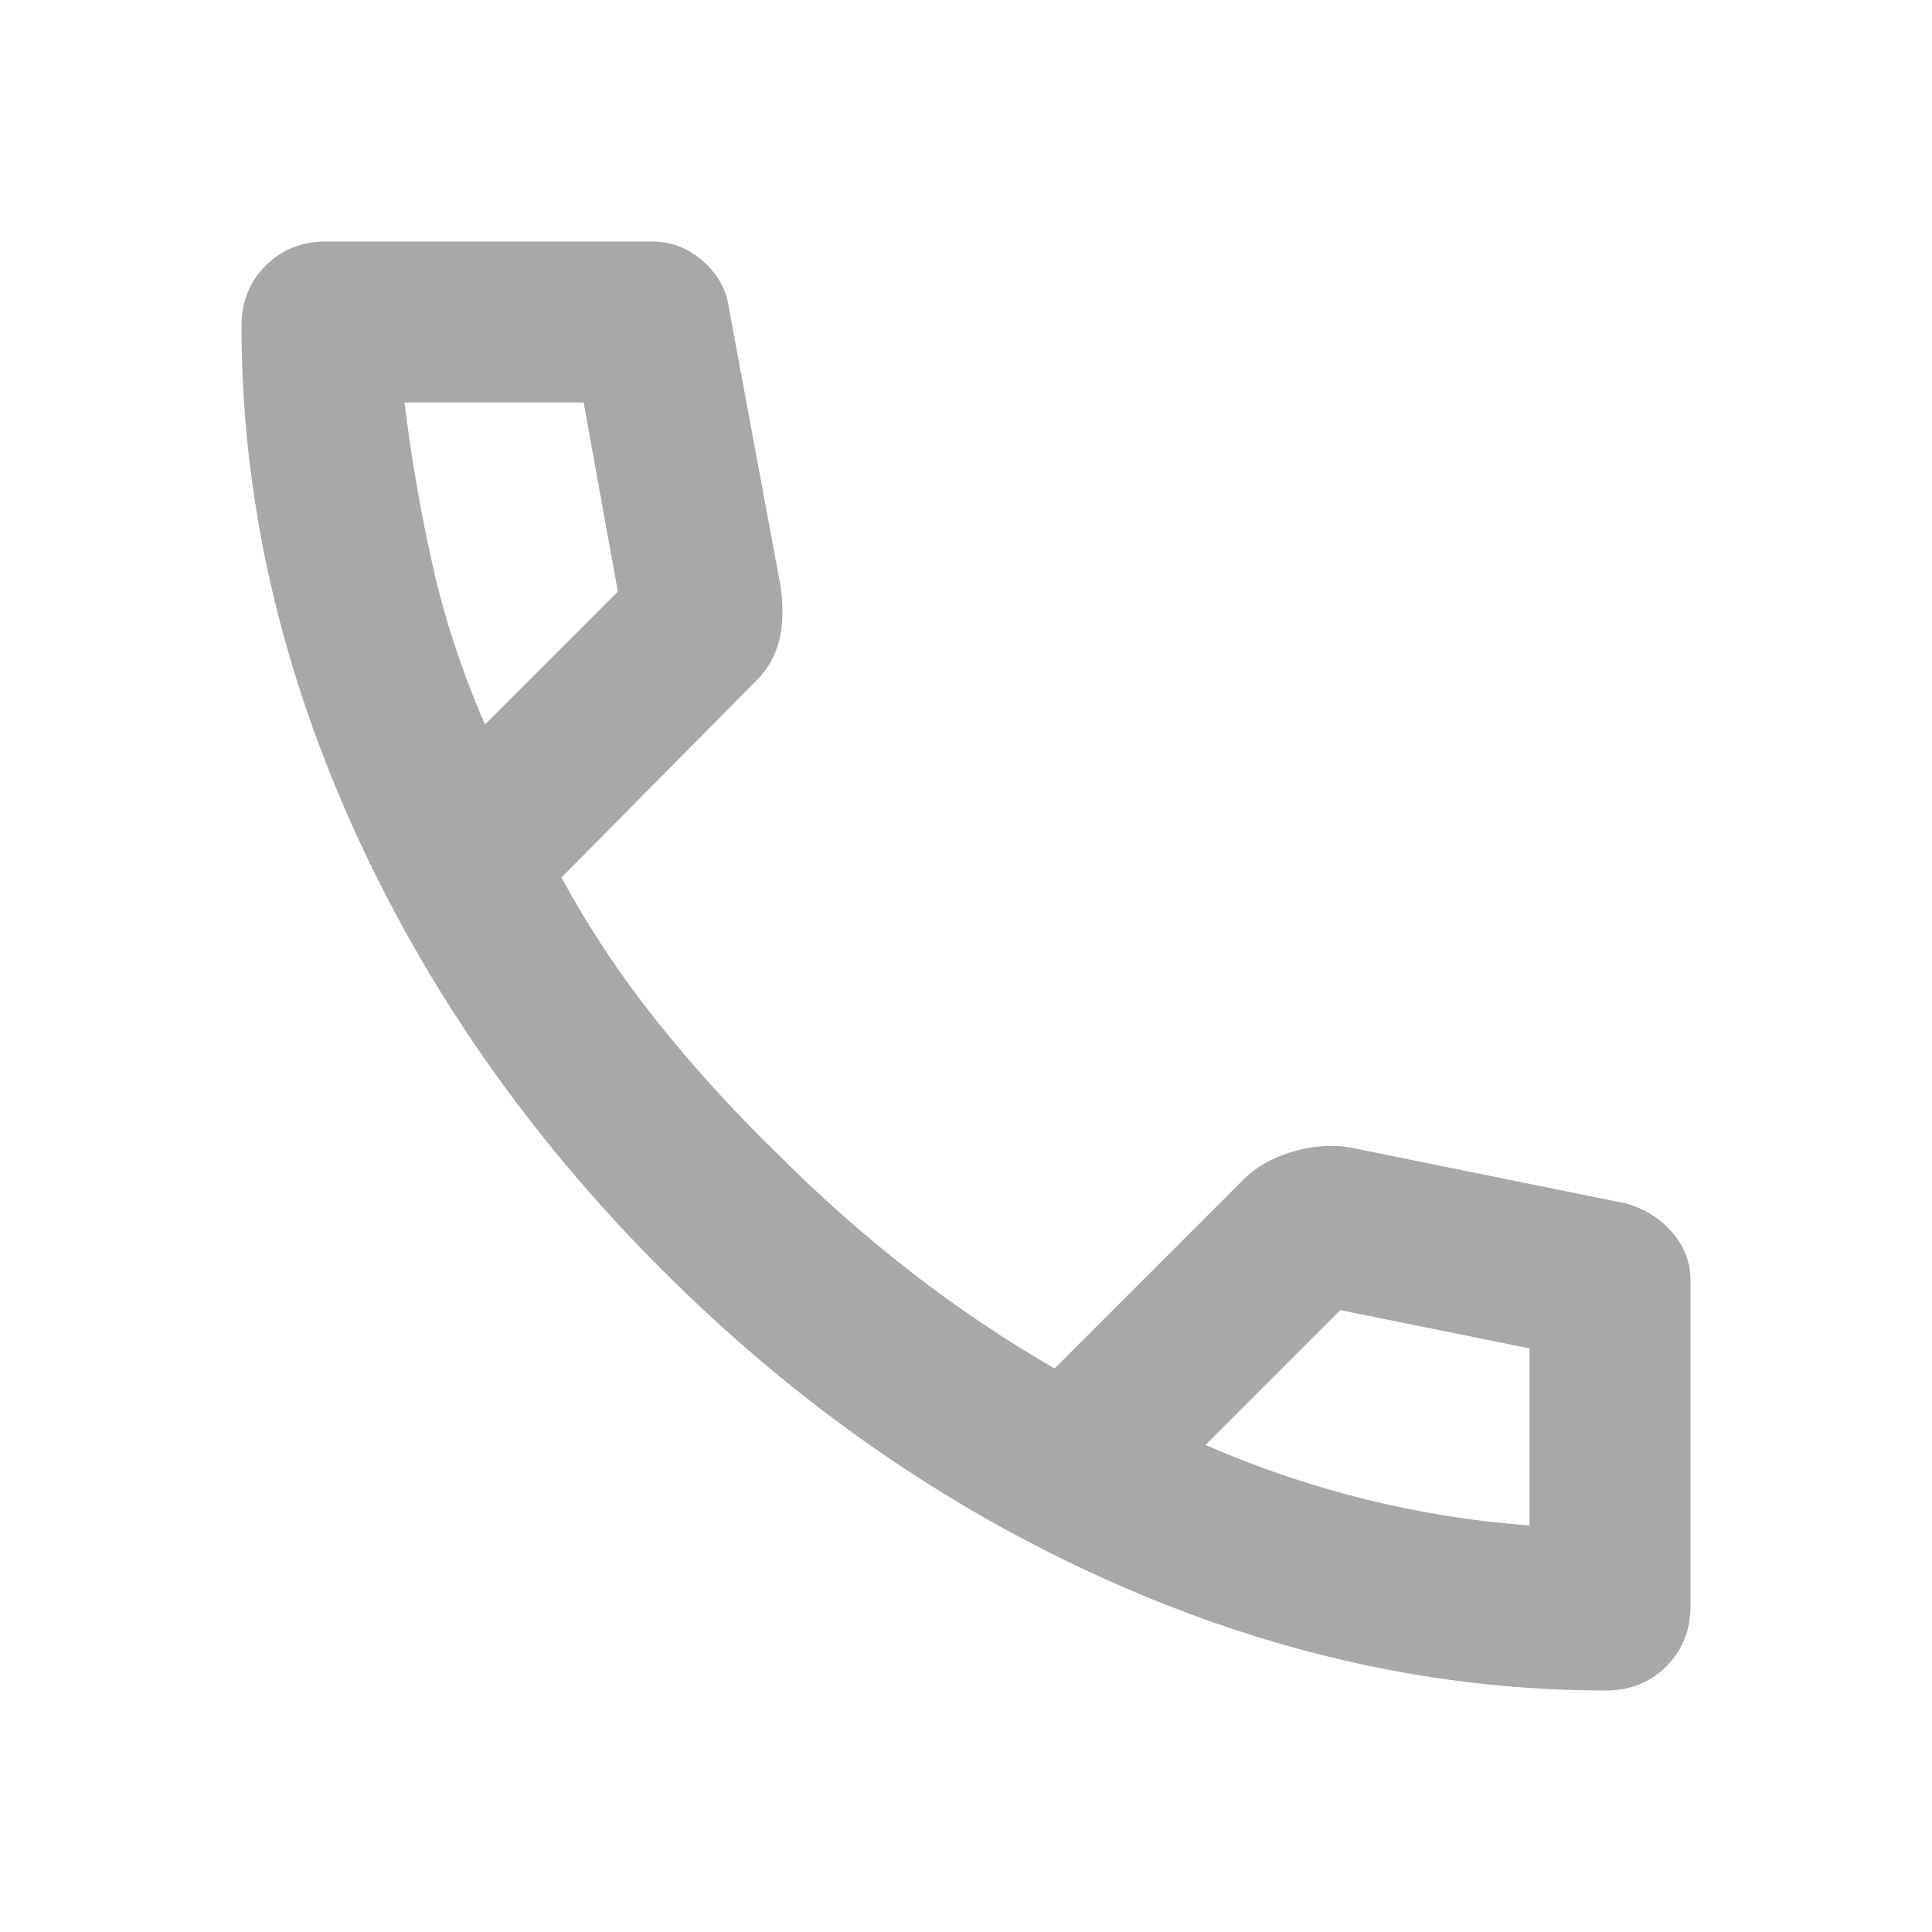
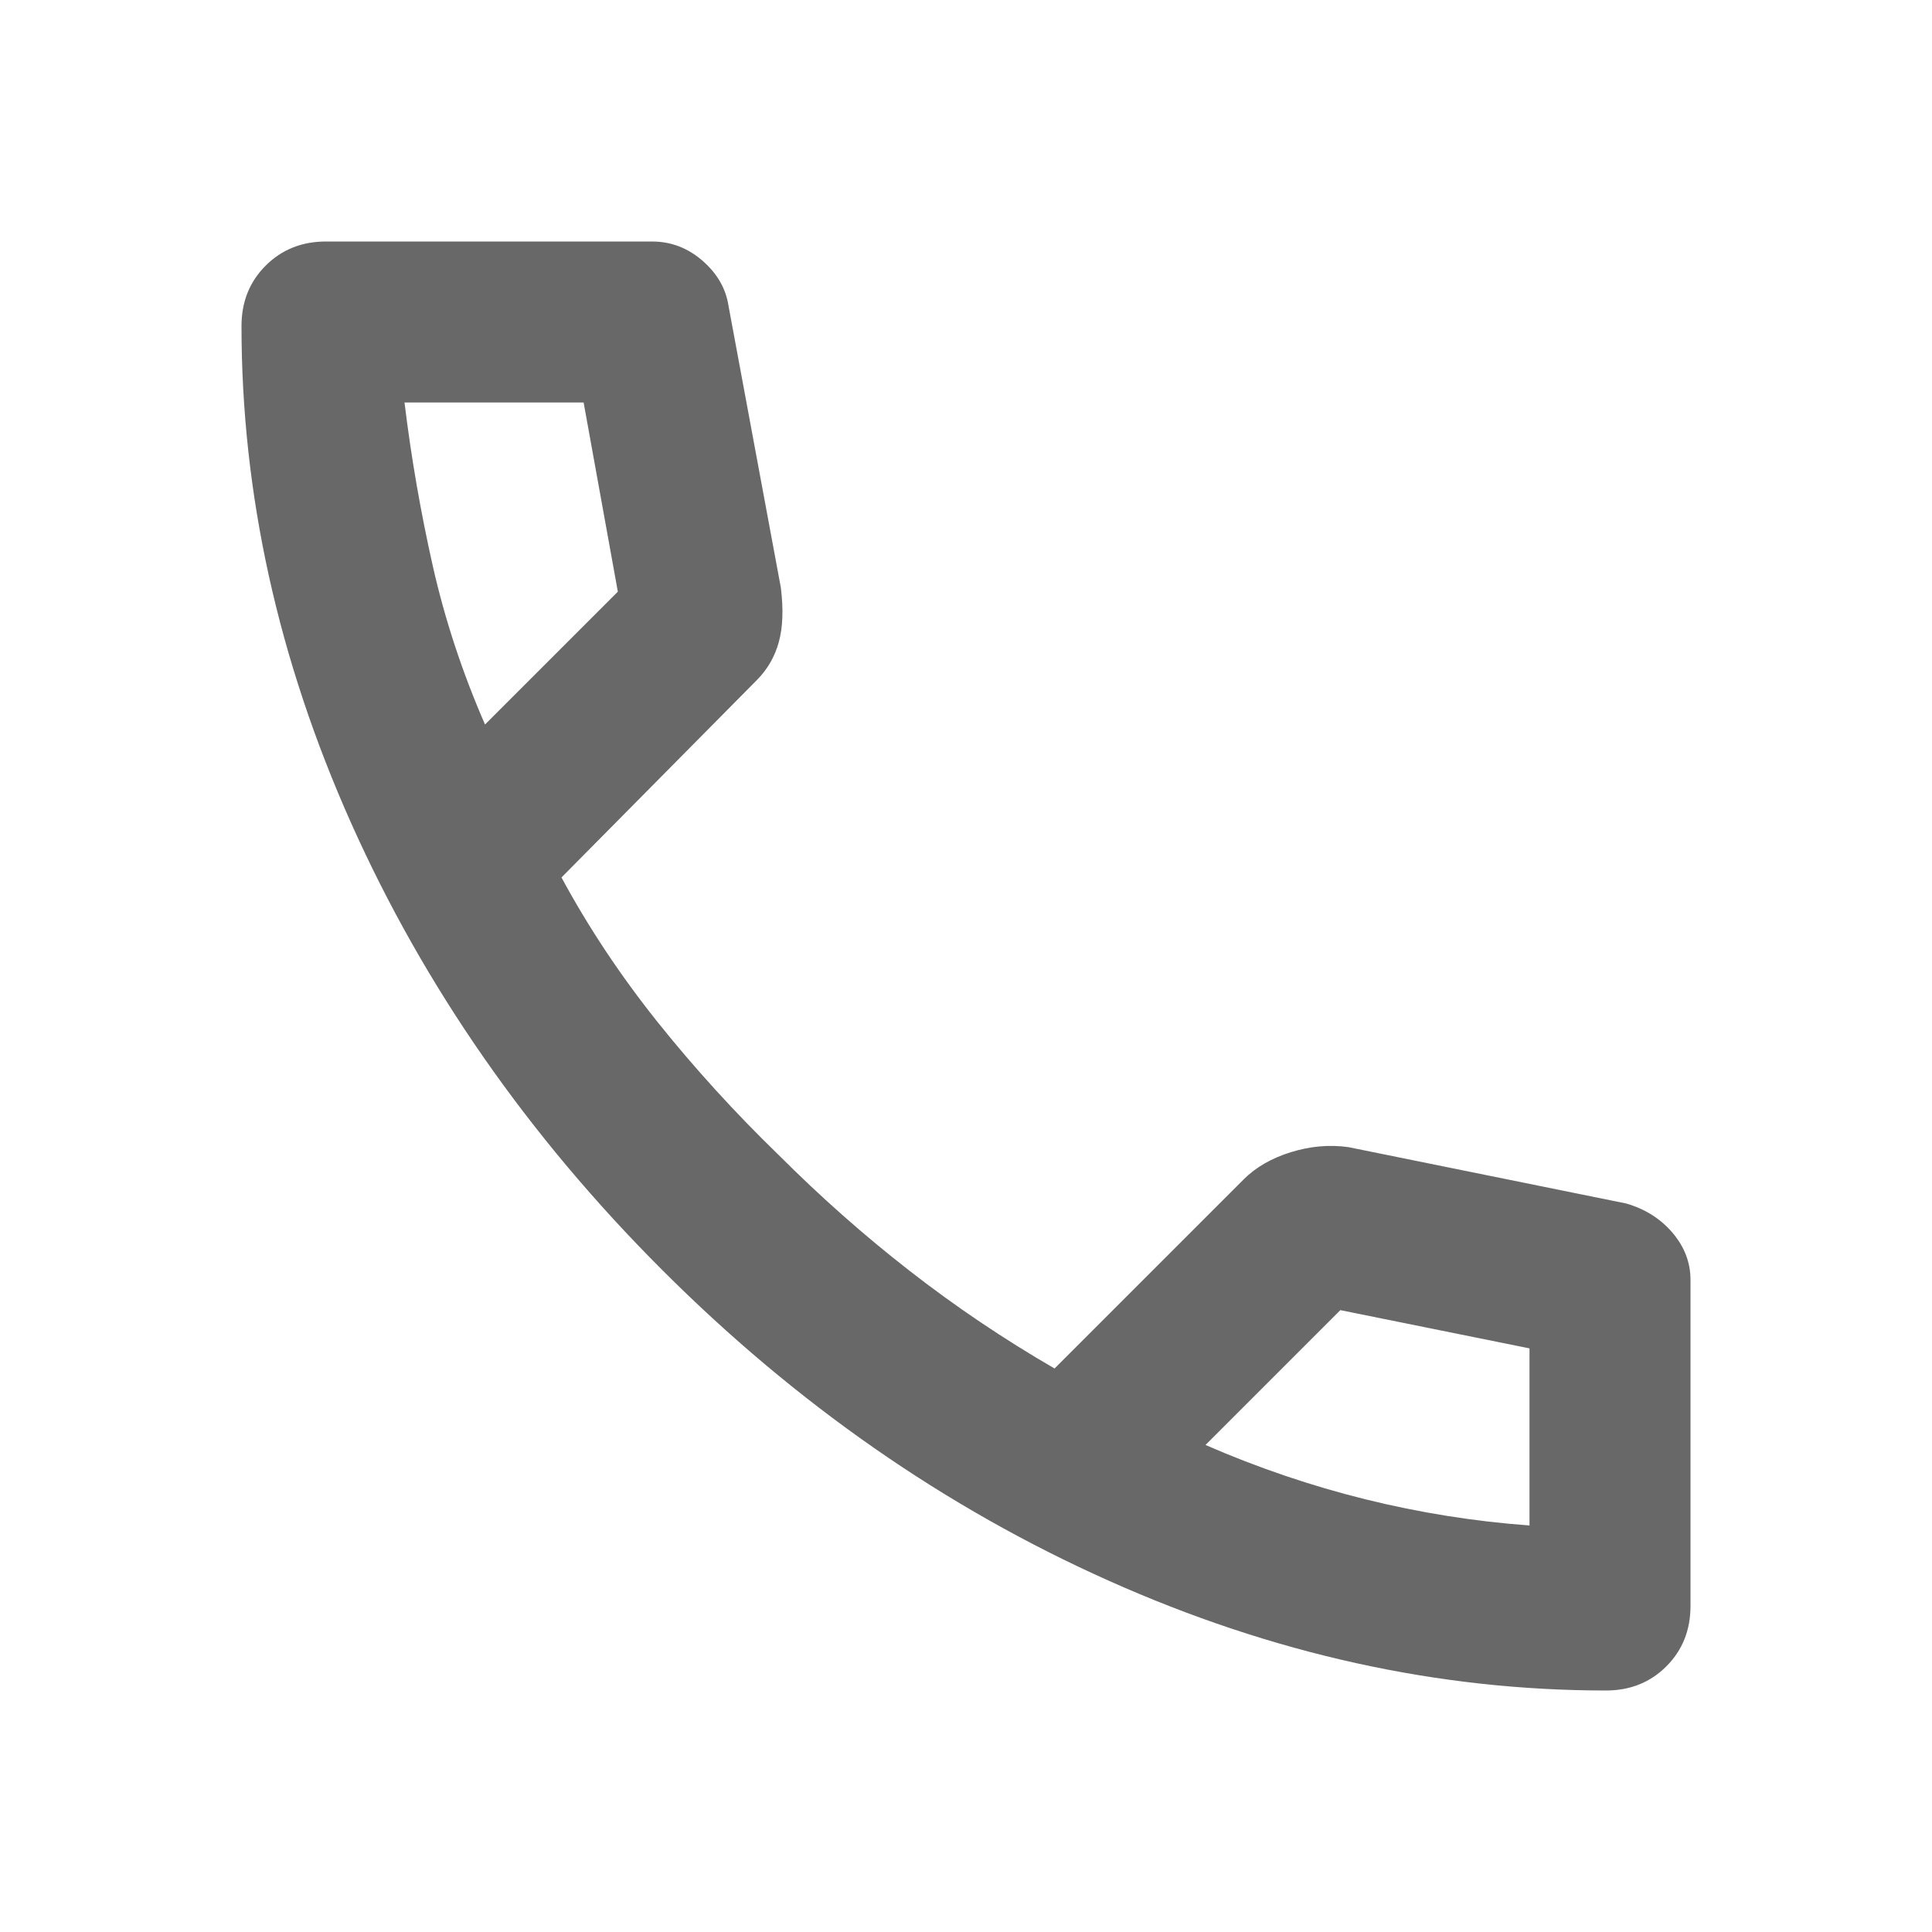
<svg xmlns="http://www.w3.org/2000/svg" width="24" height="24" viewBox="0 0 24 24" fill="none">
  <mask id="mask0_71395_17735" style="mask-type:alpha" maskUnits="userSpaceOnUse" x="0" y="0" width="24" height="24">
    <rect width="24" height="24" fill="#D9D9D9" />
  </mask>
  <g mask="url(#mask0_71395_17735)">
-     <path d="M19.95 21C17.867 21 15.808 20.546 13.775 19.637C11.742 18.729 9.892 17.442 8.225 15.775C6.558 14.108 5.271 12.258 4.362 10.225C3.454 8.192 3 6.133 3 4.05C3 3.75 3.1 3.5 3.3 3.3C3.5 3.1 3.75 3 4.05 3H8.1C8.333 3 8.542 3.079 8.725 3.237C8.908 3.396 9.017 3.583 9.05 3.8L9.7 7.3C9.733 7.567 9.725 7.792 9.675 7.975C9.625 8.158 9.533 8.317 9.4 8.45L6.975 10.9C7.308 11.517 7.704 12.113 8.162 12.688C8.621 13.262 9.125 13.817 9.675 14.35C10.192 14.867 10.733 15.346 11.3 15.787C11.867 16.229 12.467 16.633 13.1 17L15.45 14.65C15.6 14.5 15.796 14.387 16.038 14.312C16.279 14.238 16.517 14.217 16.75 14.25L20.2 14.95C20.433 15.017 20.625 15.137 20.775 15.312C20.925 15.488 21 15.683 21 15.9V19.95C21 20.25 20.9 20.5 20.7 20.7C20.5 20.9 20.25 21 19.95 21ZM6.025 9L7.675 7.35L7.25 5H5.025C5.108 5.683 5.225 6.358 5.375 7.025C5.525 7.692 5.742 8.35 6.025 9ZM14.975 17.95C15.625 18.233 16.288 18.458 16.962 18.625C17.637 18.792 18.317 18.9 19 18.95V16.75L16.65 16.275L14.975 17.95Z" fill="#A8A8A8" />
+     <path d="M19.95 21C17.867 21 15.808 20.546 13.775 19.637C11.742 18.729 9.892 17.442 8.225 15.775C6.558 14.108 5.271 12.258 4.362 10.225C3.454 8.192 3 6.133 3 4.05C3 3.75 3.1 3.5 3.3 3.3C3.5 3.1 3.75 3 4.05 3H8.1C8.333 3 8.542 3.079 8.725 3.237C8.908 3.396 9.017 3.583 9.05 3.8L9.7 7.3C9.733 7.567 9.725 7.792 9.675 7.975C9.625 8.158 9.533 8.317 9.4 8.45L6.975 10.9C7.308 11.517 7.704 12.113 8.162 12.688C8.621 13.262 9.125 13.817 9.675 14.35C10.192 14.867 10.733 15.346 11.3 15.787C11.867 16.229 12.467 16.633 13.1 17L15.45 14.65C15.6 14.5 15.796 14.387 16.038 14.312C16.279 14.238 16.517 14.217 16.75 14.25L20.2 14.95C20.433 15.017 20.625 15.137 20.775 15.312C20.925 15.488 21 15.683 21 15.9V19.95C21 20.25 20.9 20.5 20.7 20.7C20.5 20.9 20.25 21 19.95 21ZM6.025 9L7.675 7.35L7.25 5H5.025C5.108 5.683 5.225 6.358 5.375 7.025C5.525 7.692 5.742 8.35 6.025 9ZM14.975 17.95C15.625 18.233 16.288 18.458 16.962 18.625C17.637 18.792 18.317 18.9 19 18.95V16.75L16.65 16.275L14.975 17.95Z" fill="#686868" />
  </g>
</svg>
